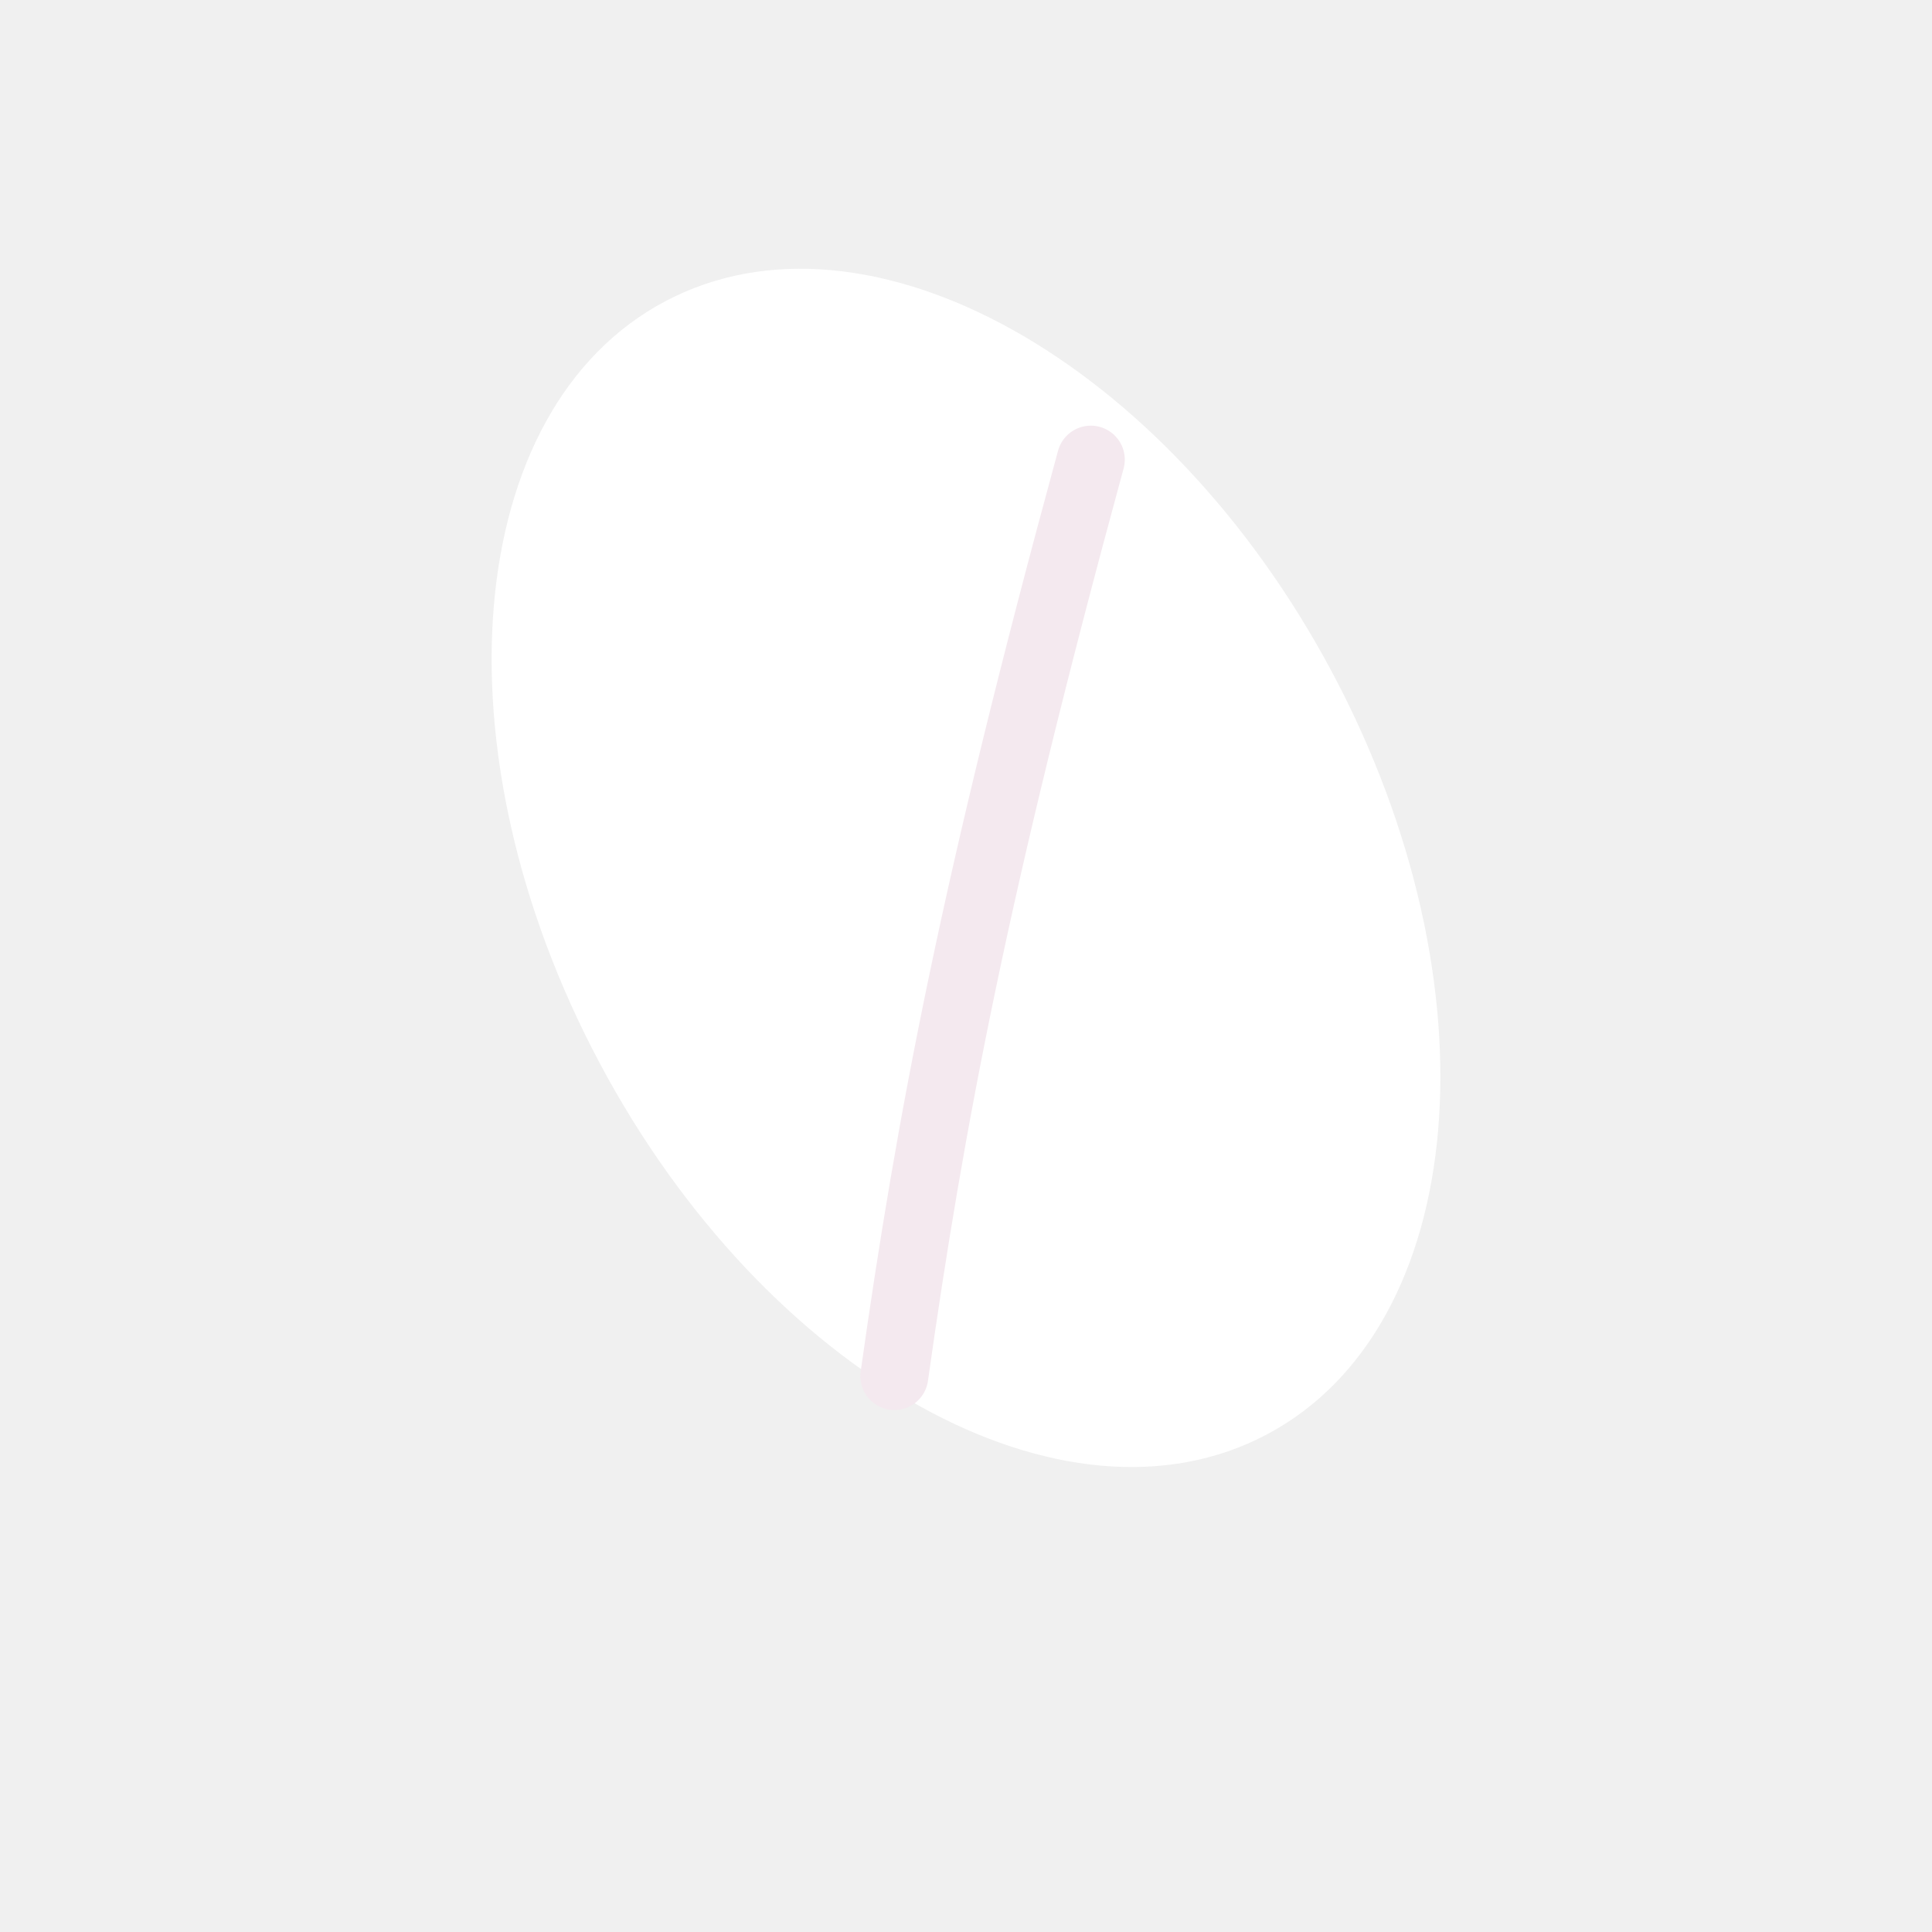
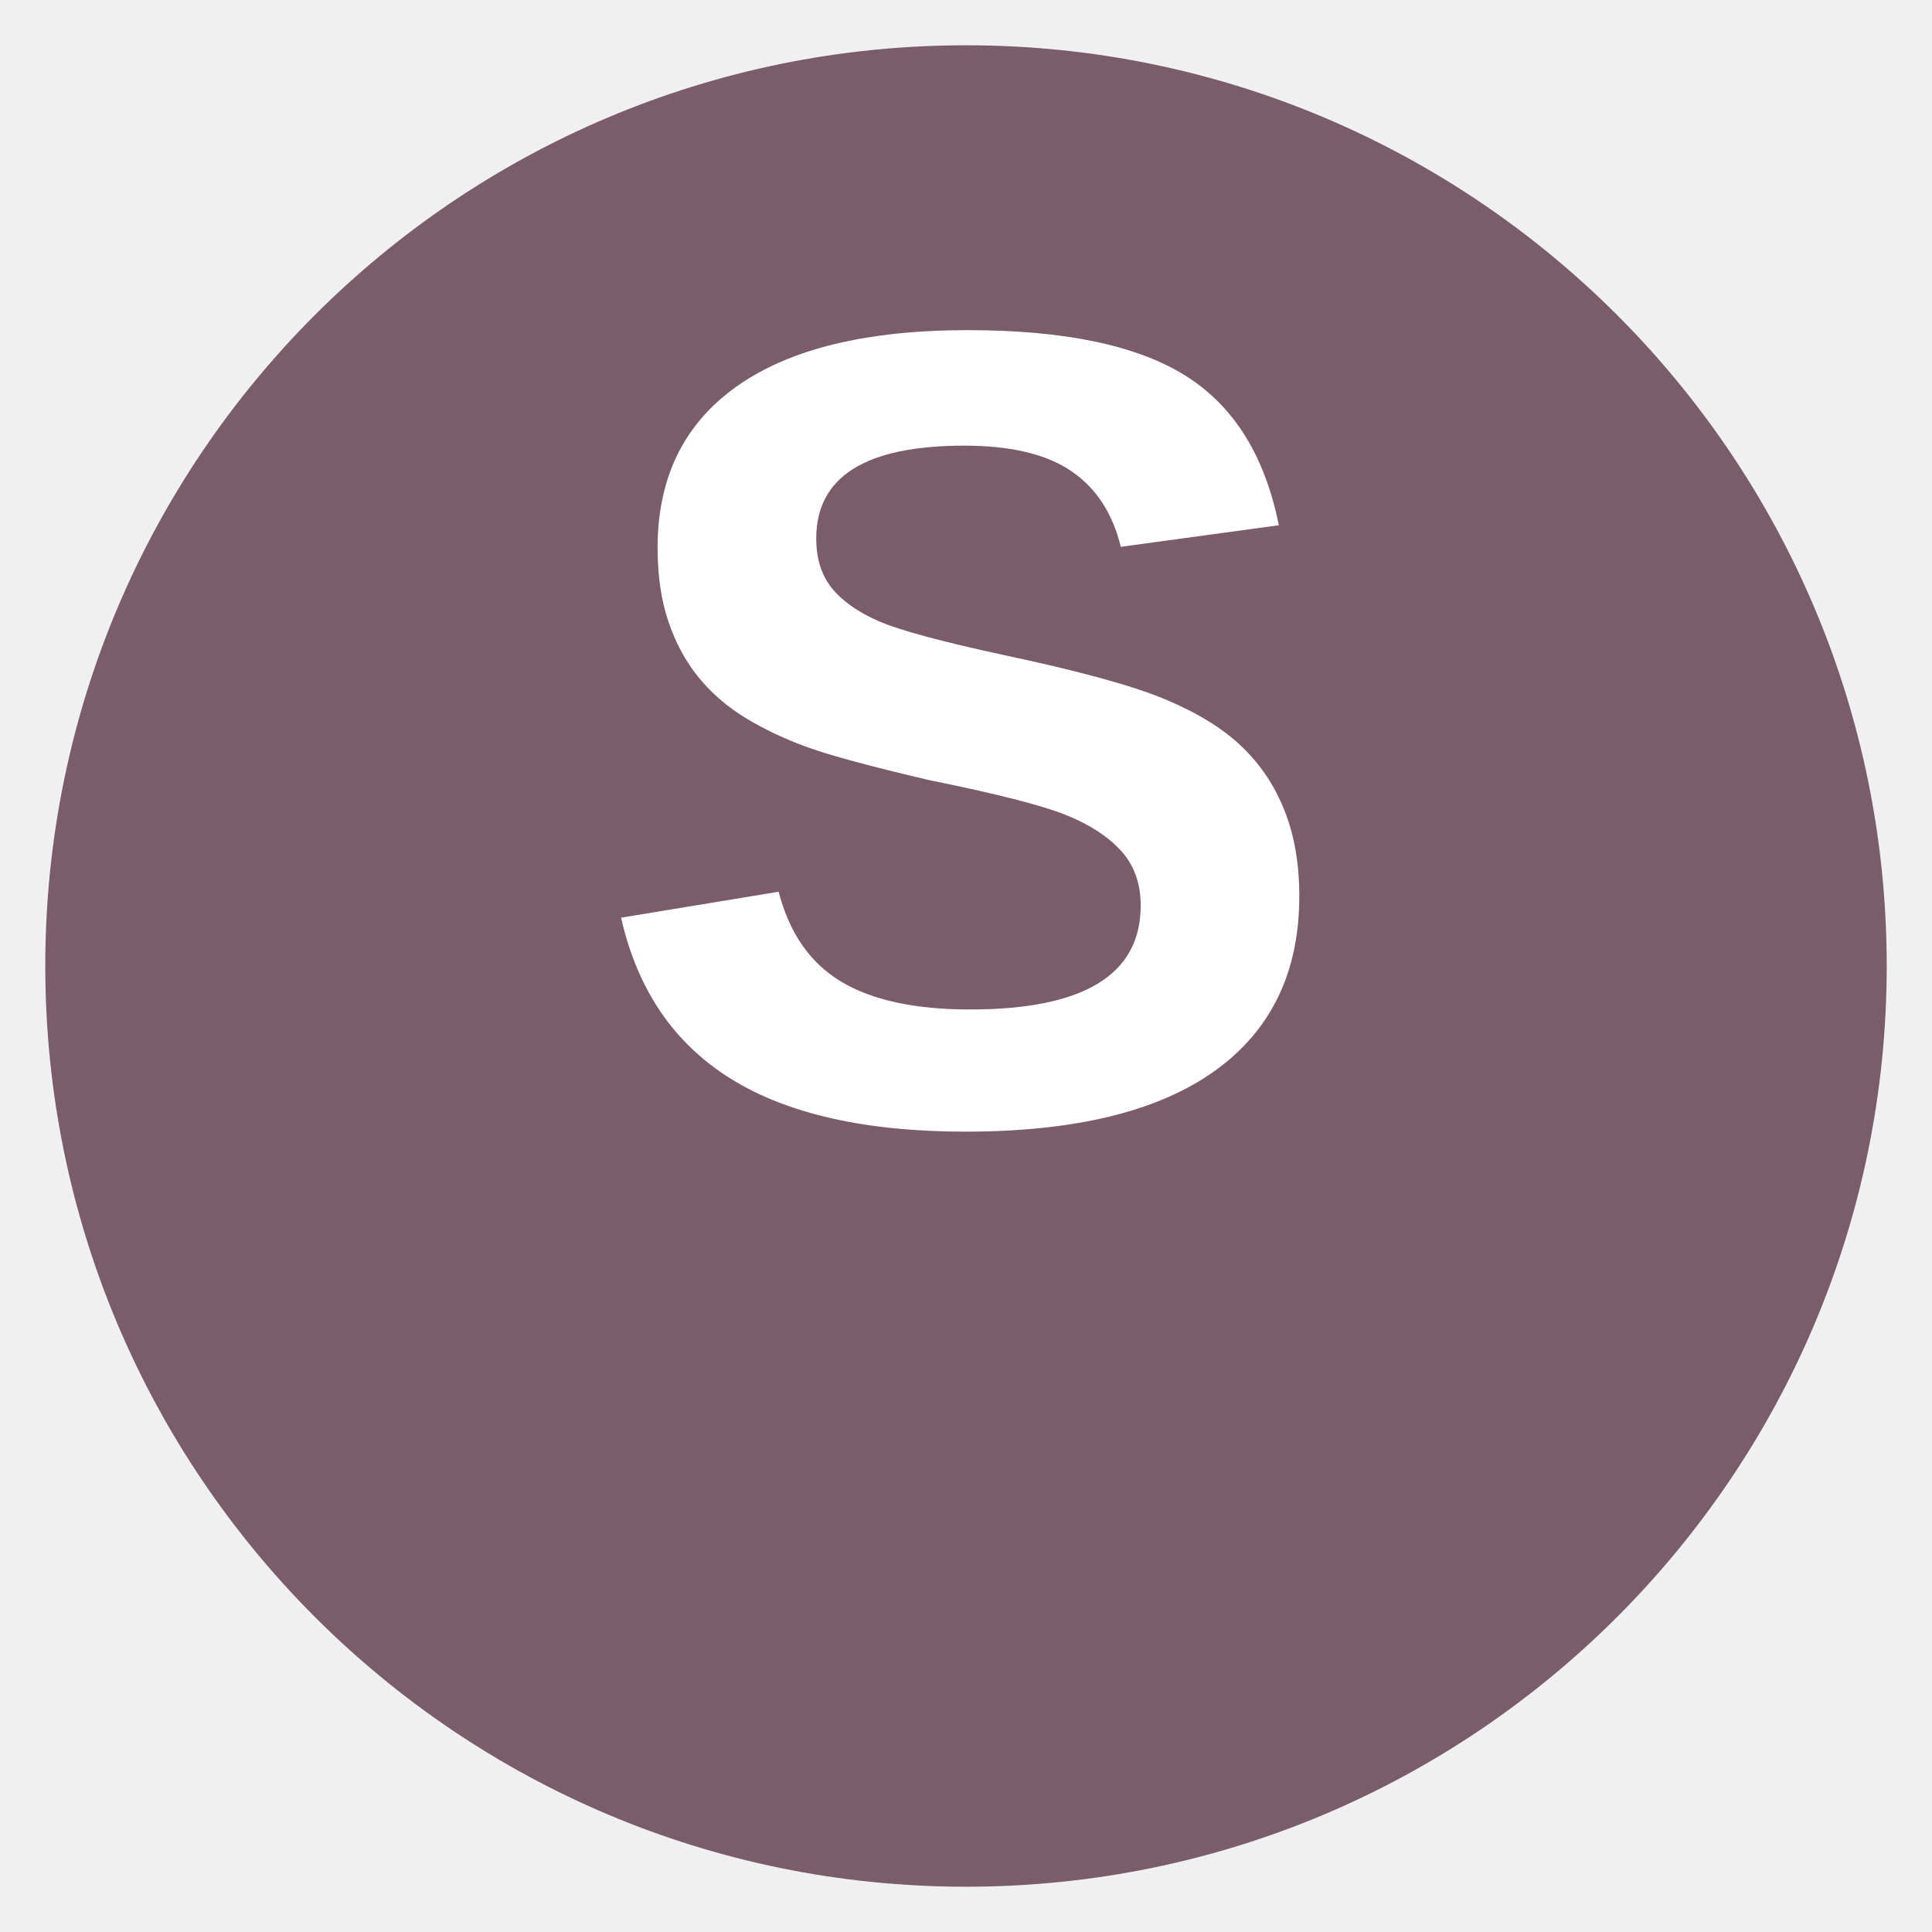
<svg xmlns="http://www.w3.org/2000/svg" version="1.1" width="512" height="512">
  <svg width="512" height="512" viewBox="0 0 512 512">
-     <defs>
-       <linearGradient id="SvgjsLinearGradient1001" x1="0" x2="1" y1="0" y2="1">
-         <stop offset="0" stop-color="#8B6A77" />
-         <stop offset="1" stop-color="#7A5C6A" />
-       </linearGradient>
-     </defs>
-     <circle cx="256" cy="256" r="232" fill="url(#mauve)" />
-     <g transform="translate(256,230) rotate(-28)">
-       <ellipse cx="0" cy="0" rx="110" ry="170" fill="#FFFFFF" />
-       <path d="M -80,110 C -40,55 0,5 80,-80" stroke="#F4E9EF" stroke-width="18" fill="none" stroke-linecap="round" />
-     </g>
+     <circle cx="256" cy="256" r="244" fill="#7A5C6A" />
+     <text x="50%" y="58%" text-anchor="middle" font-family="Arial, Helvetica, 'Segoe UI', system-ui, sans-serif" font-weight="800" font-size="300" fill="#FFFFFF">S</text>
  </svg>
  <style>@media (prefers-color-scheme: light) { :root { filter: none; } }
@media (prefers-color-scheme: dark) { :root { filter: none; } }
</style>
</svg>
